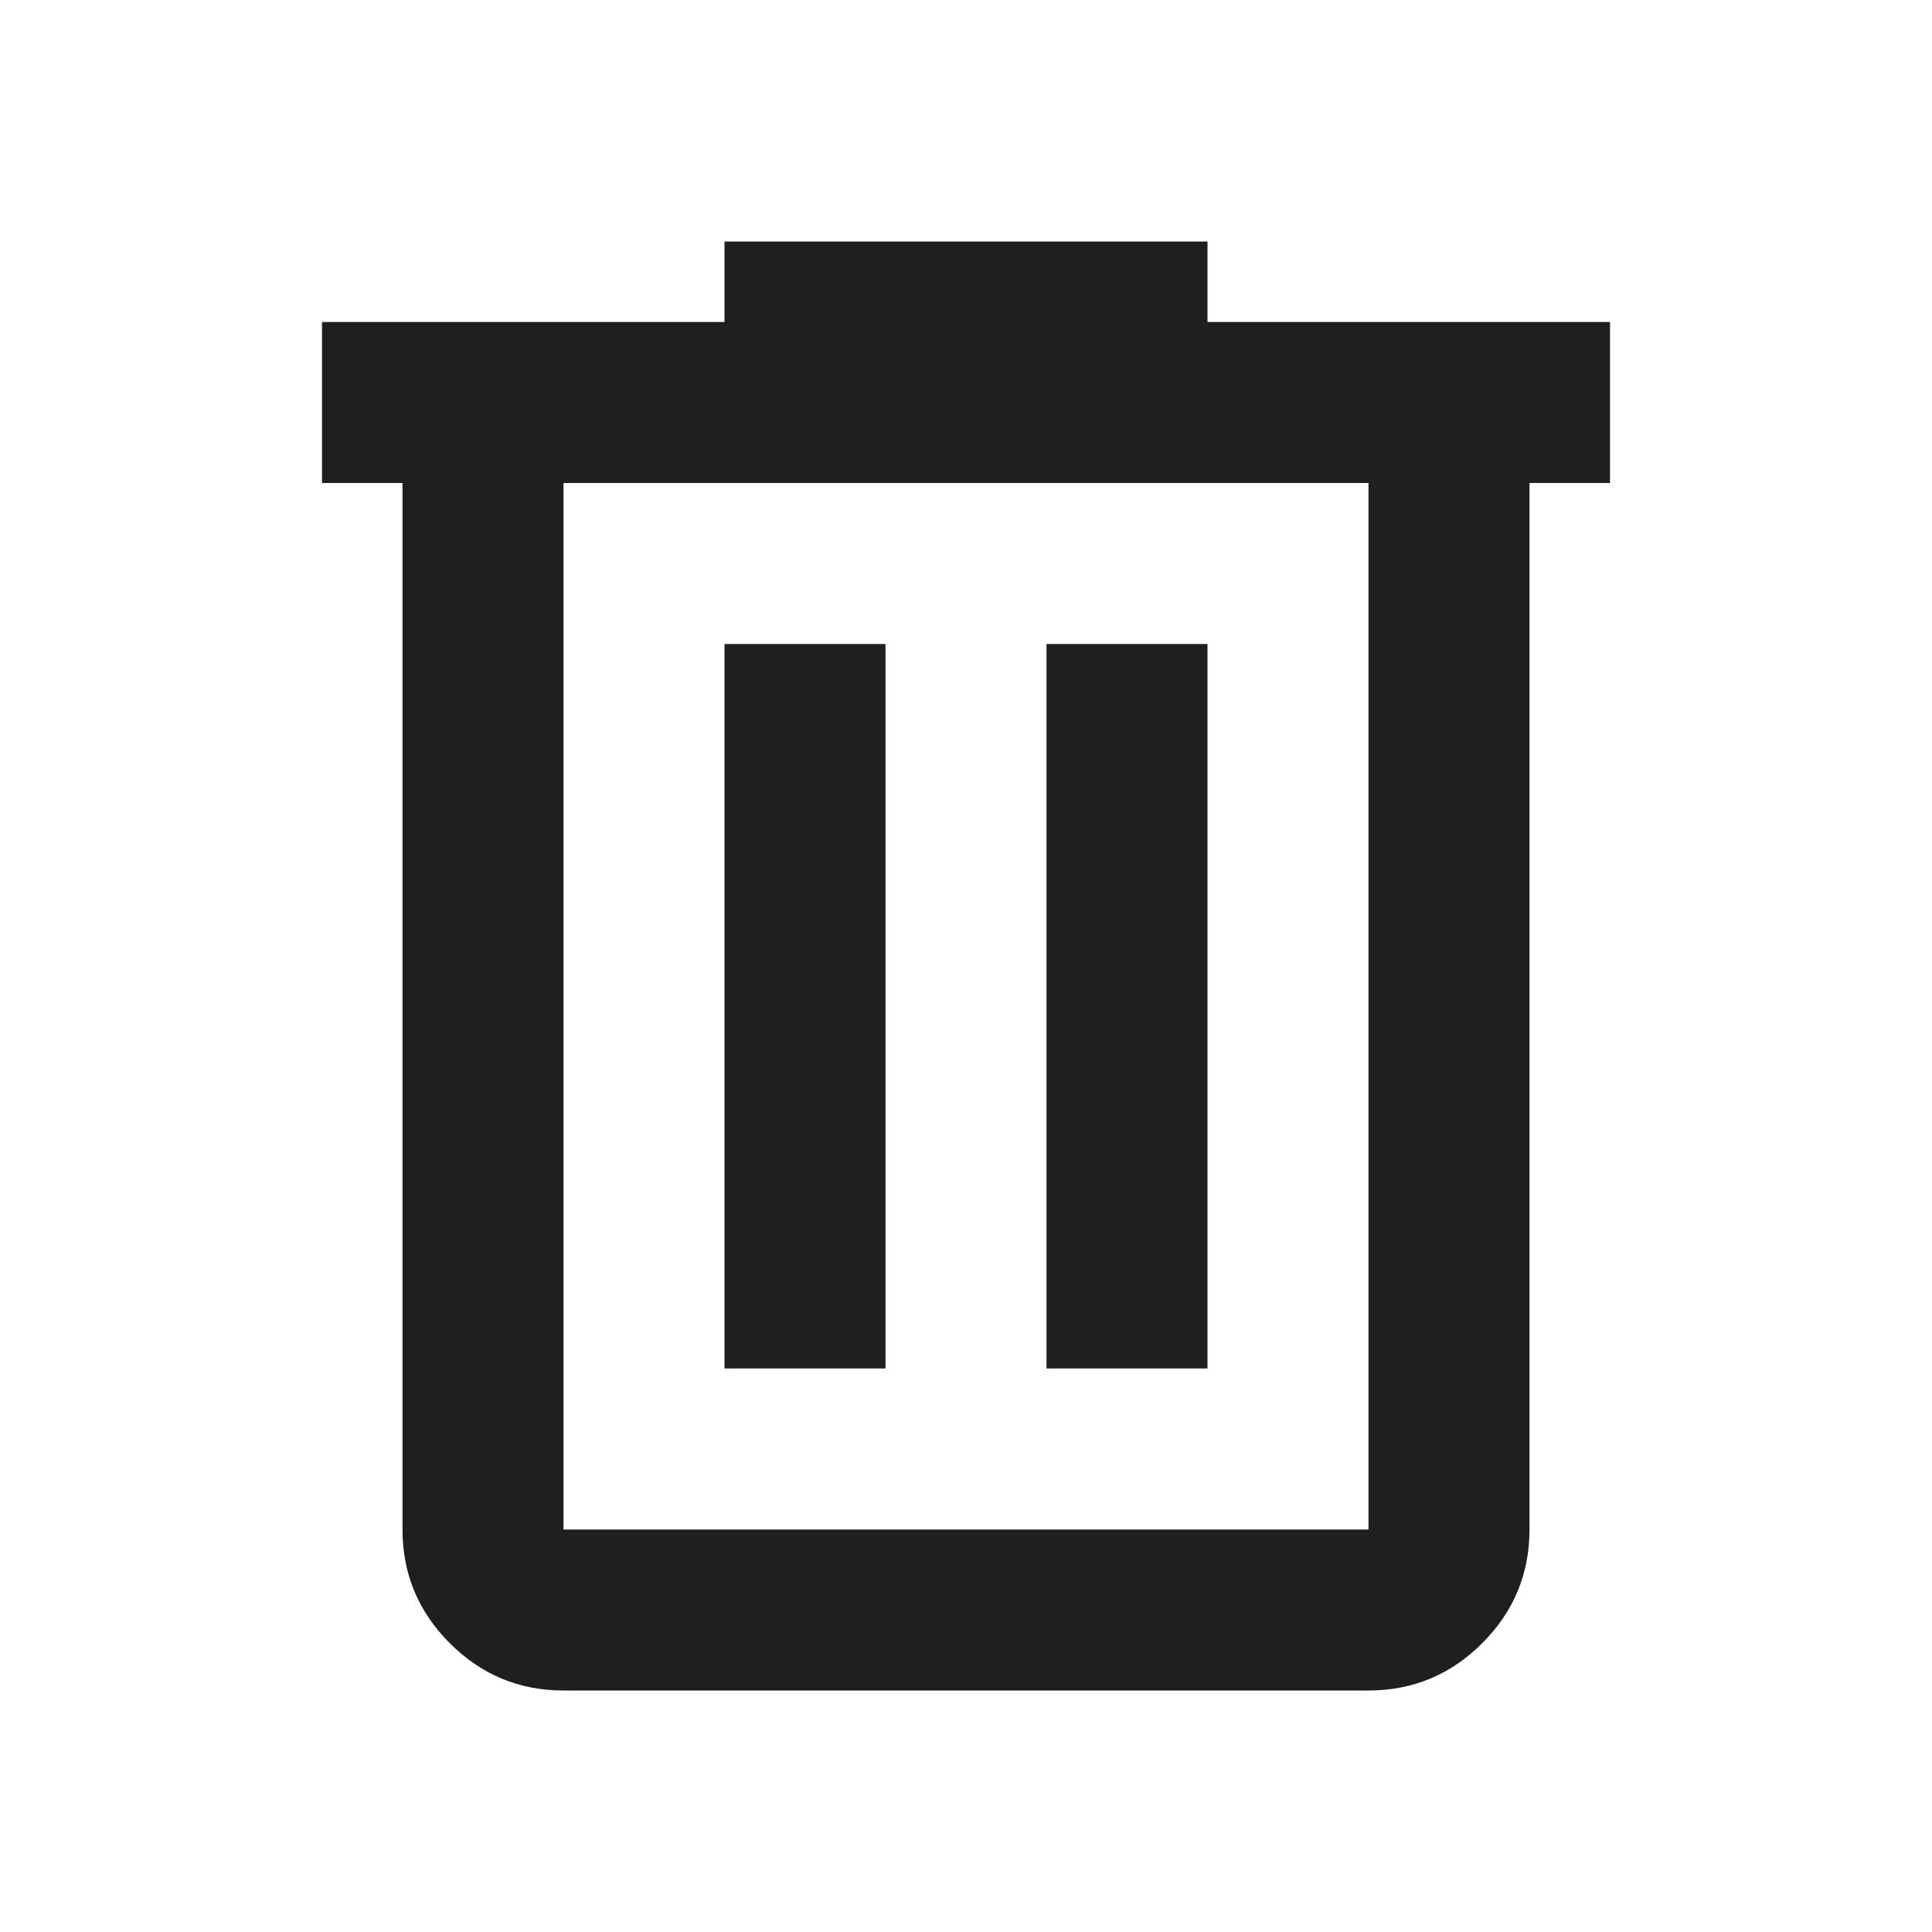
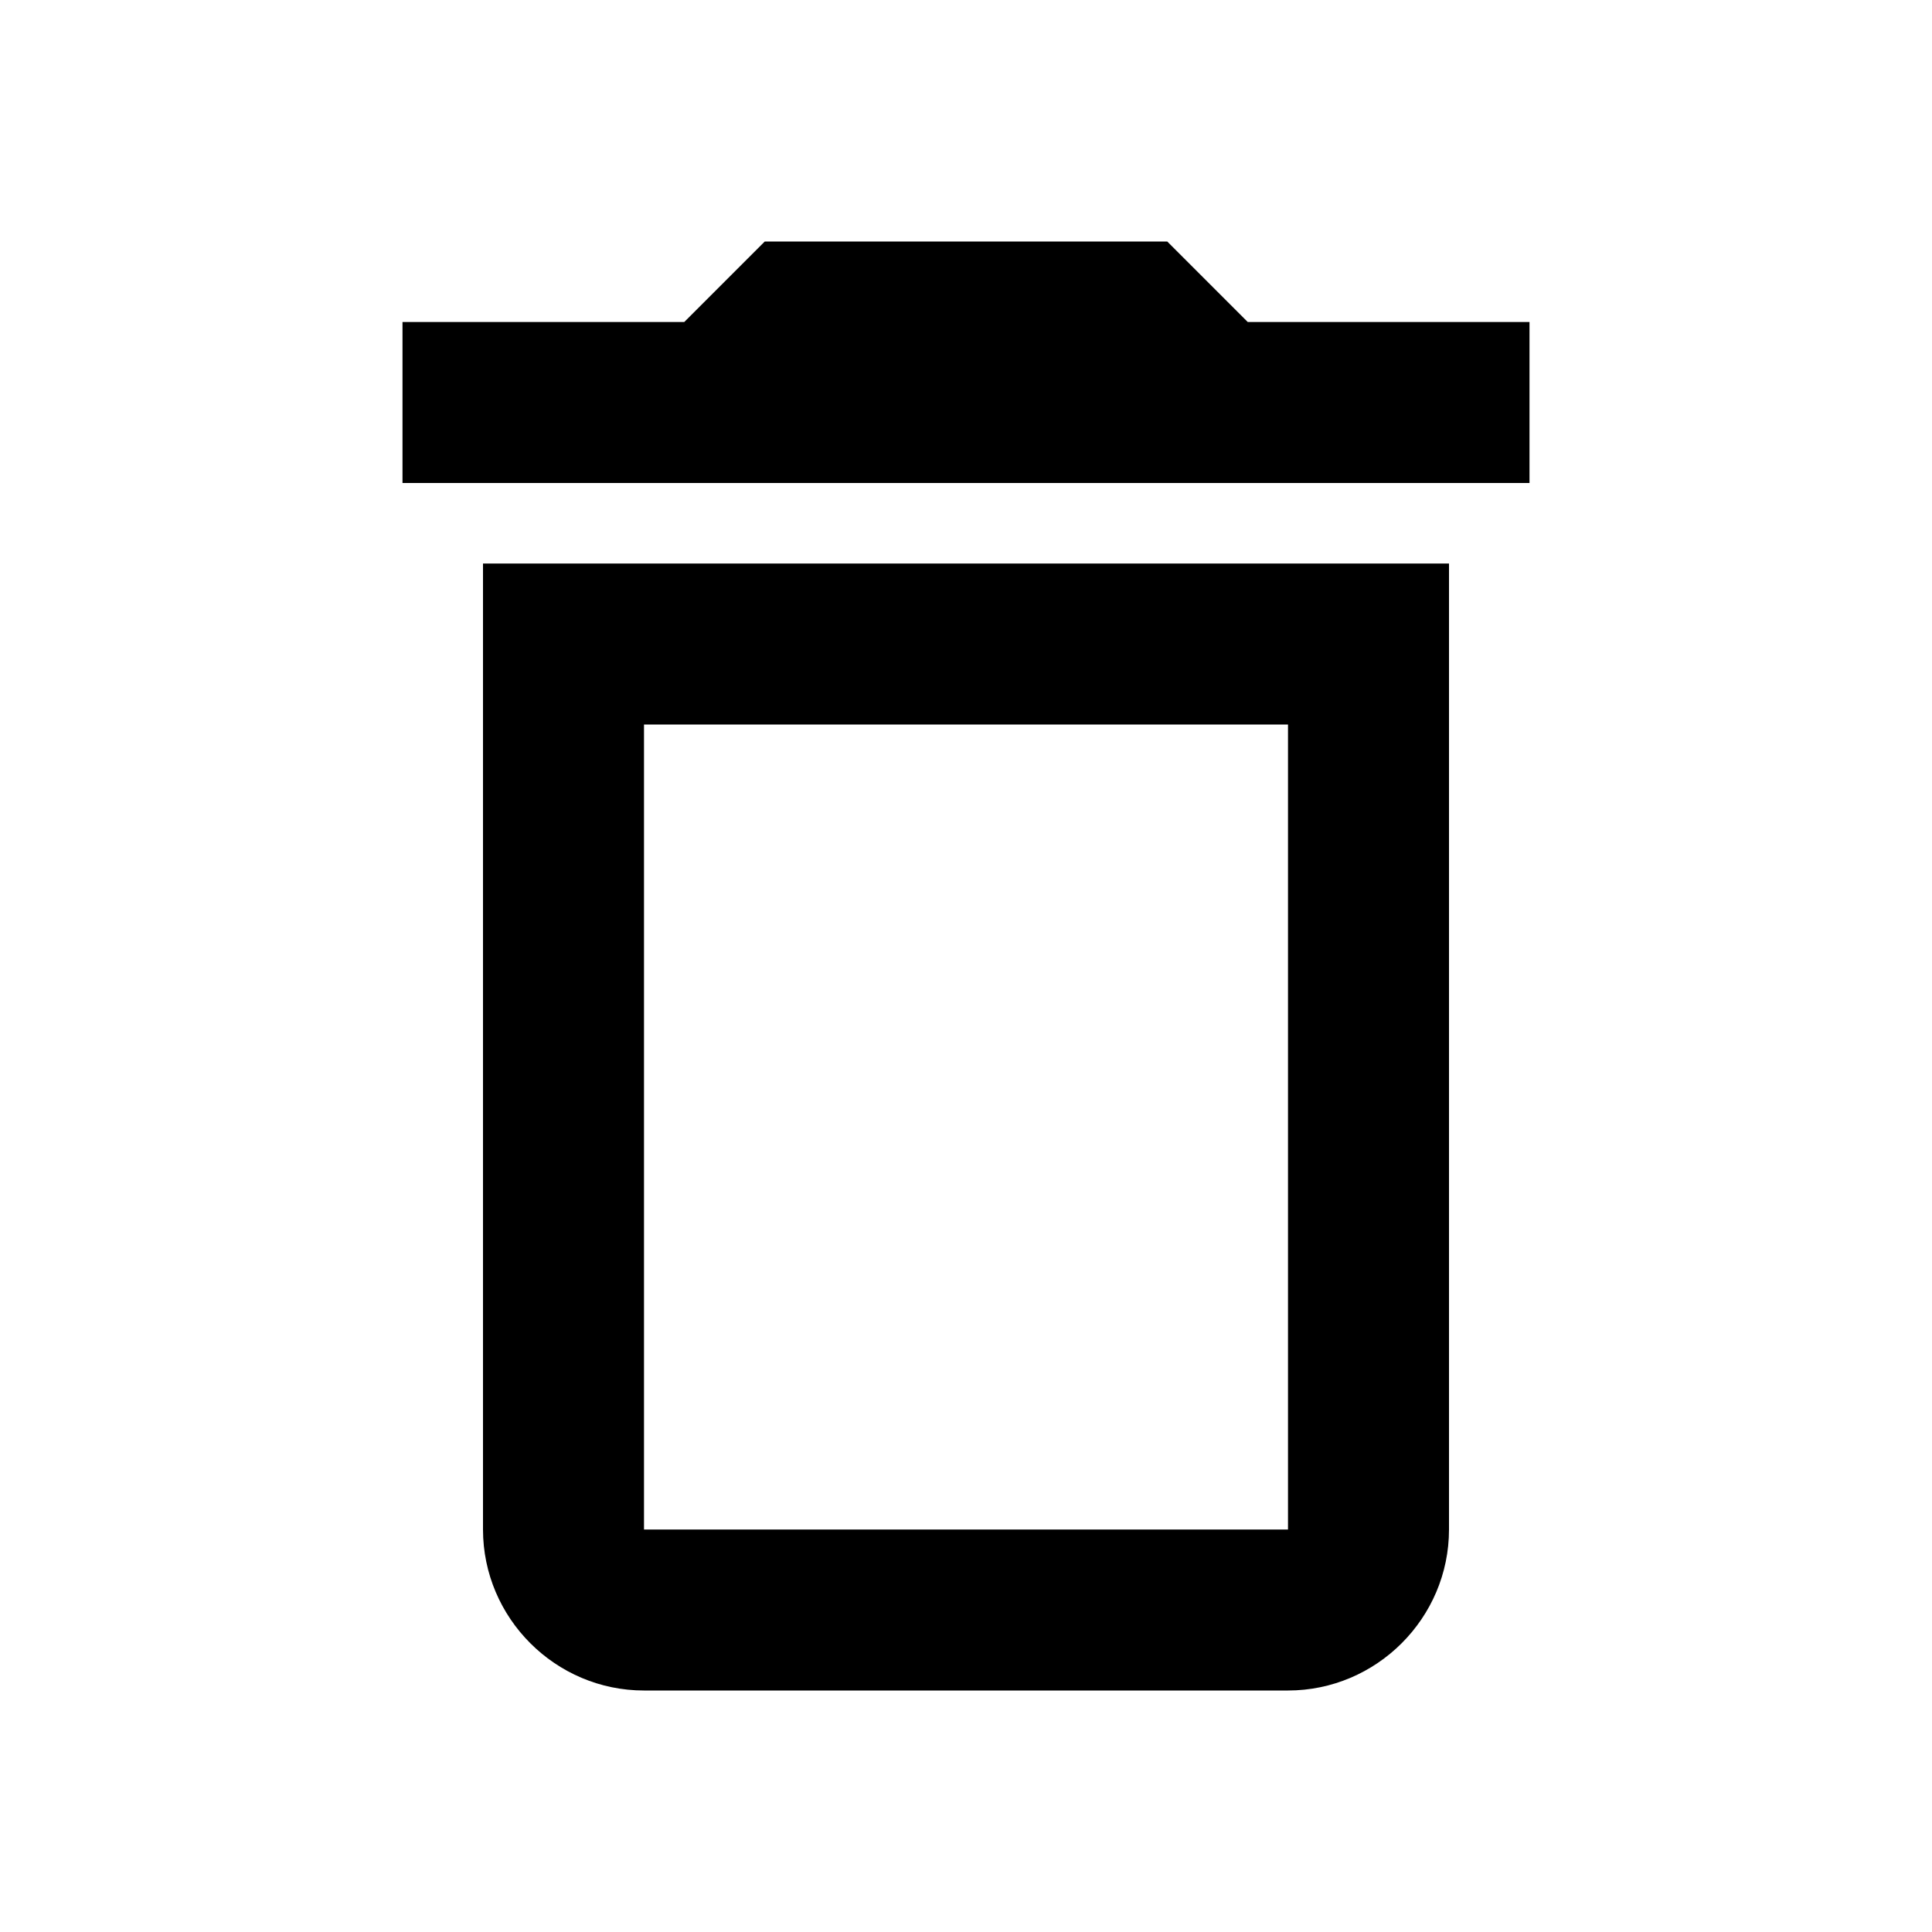
- <svg xmlns="http://www.w3.org/2000/svg" height="24px" viewBox="0 -960 960 960" width="24px" fill="#1f1f1f">
-   <path d="M280-120q-33 0-56.5-23.5T200-200v-520h-40v-80h200v-40h240v40h200v80h-40v520q0 33-23.5 56.5T680-120H280Zm400-600H280v520h400v-520ZM360-280h80v-360h-80v360Zm160 0h80v-360h-80v360ZM280-720v520-520Z" />
+ <svg xmlns="http://www.w3.org/2000/svg" height="24px" viewBox="0 0 24 24" width="24px" fill="#000000">
+   <path d="M0 0h24v24H0V0z" fill="none" />
+   <path d="M16 9v10H8V9h8m-1.5-6h-5l-1 1H5v2h14V4h-3.5l-1-1zM18 7H6v12c0 1.1.9 2 2 2h8c1.1 0 2-.9 2-2V7z" />
</svg>
